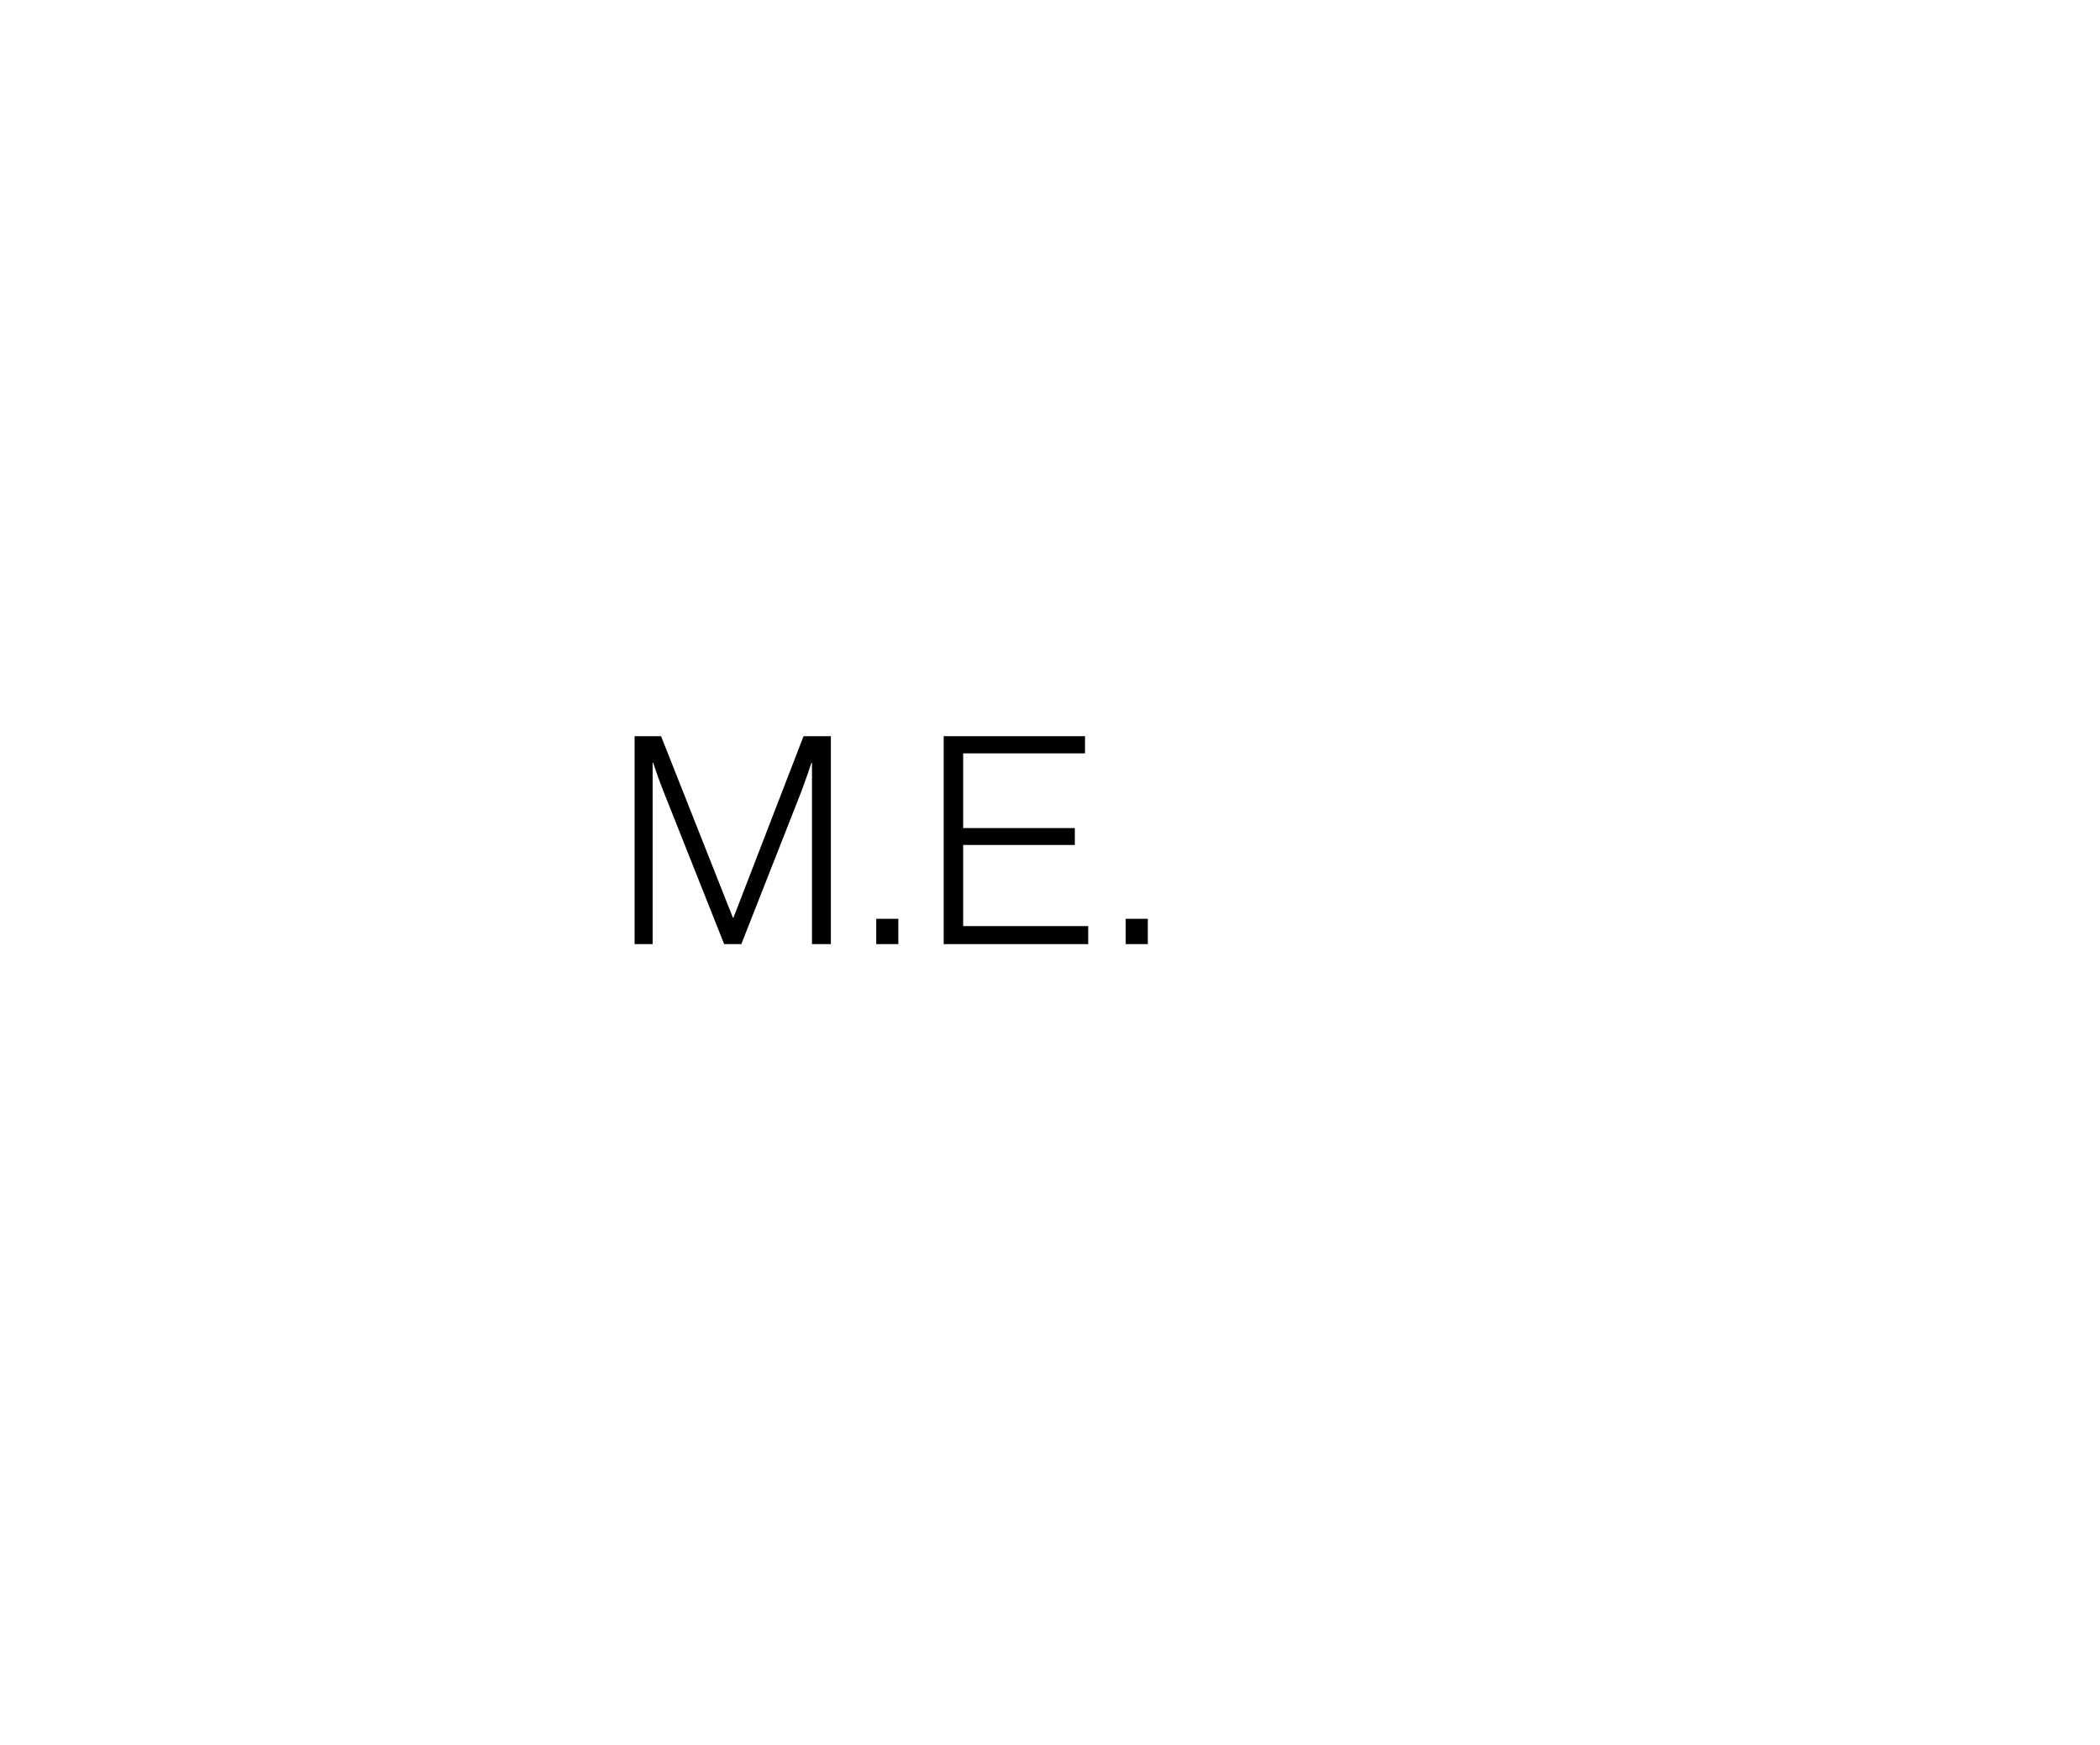
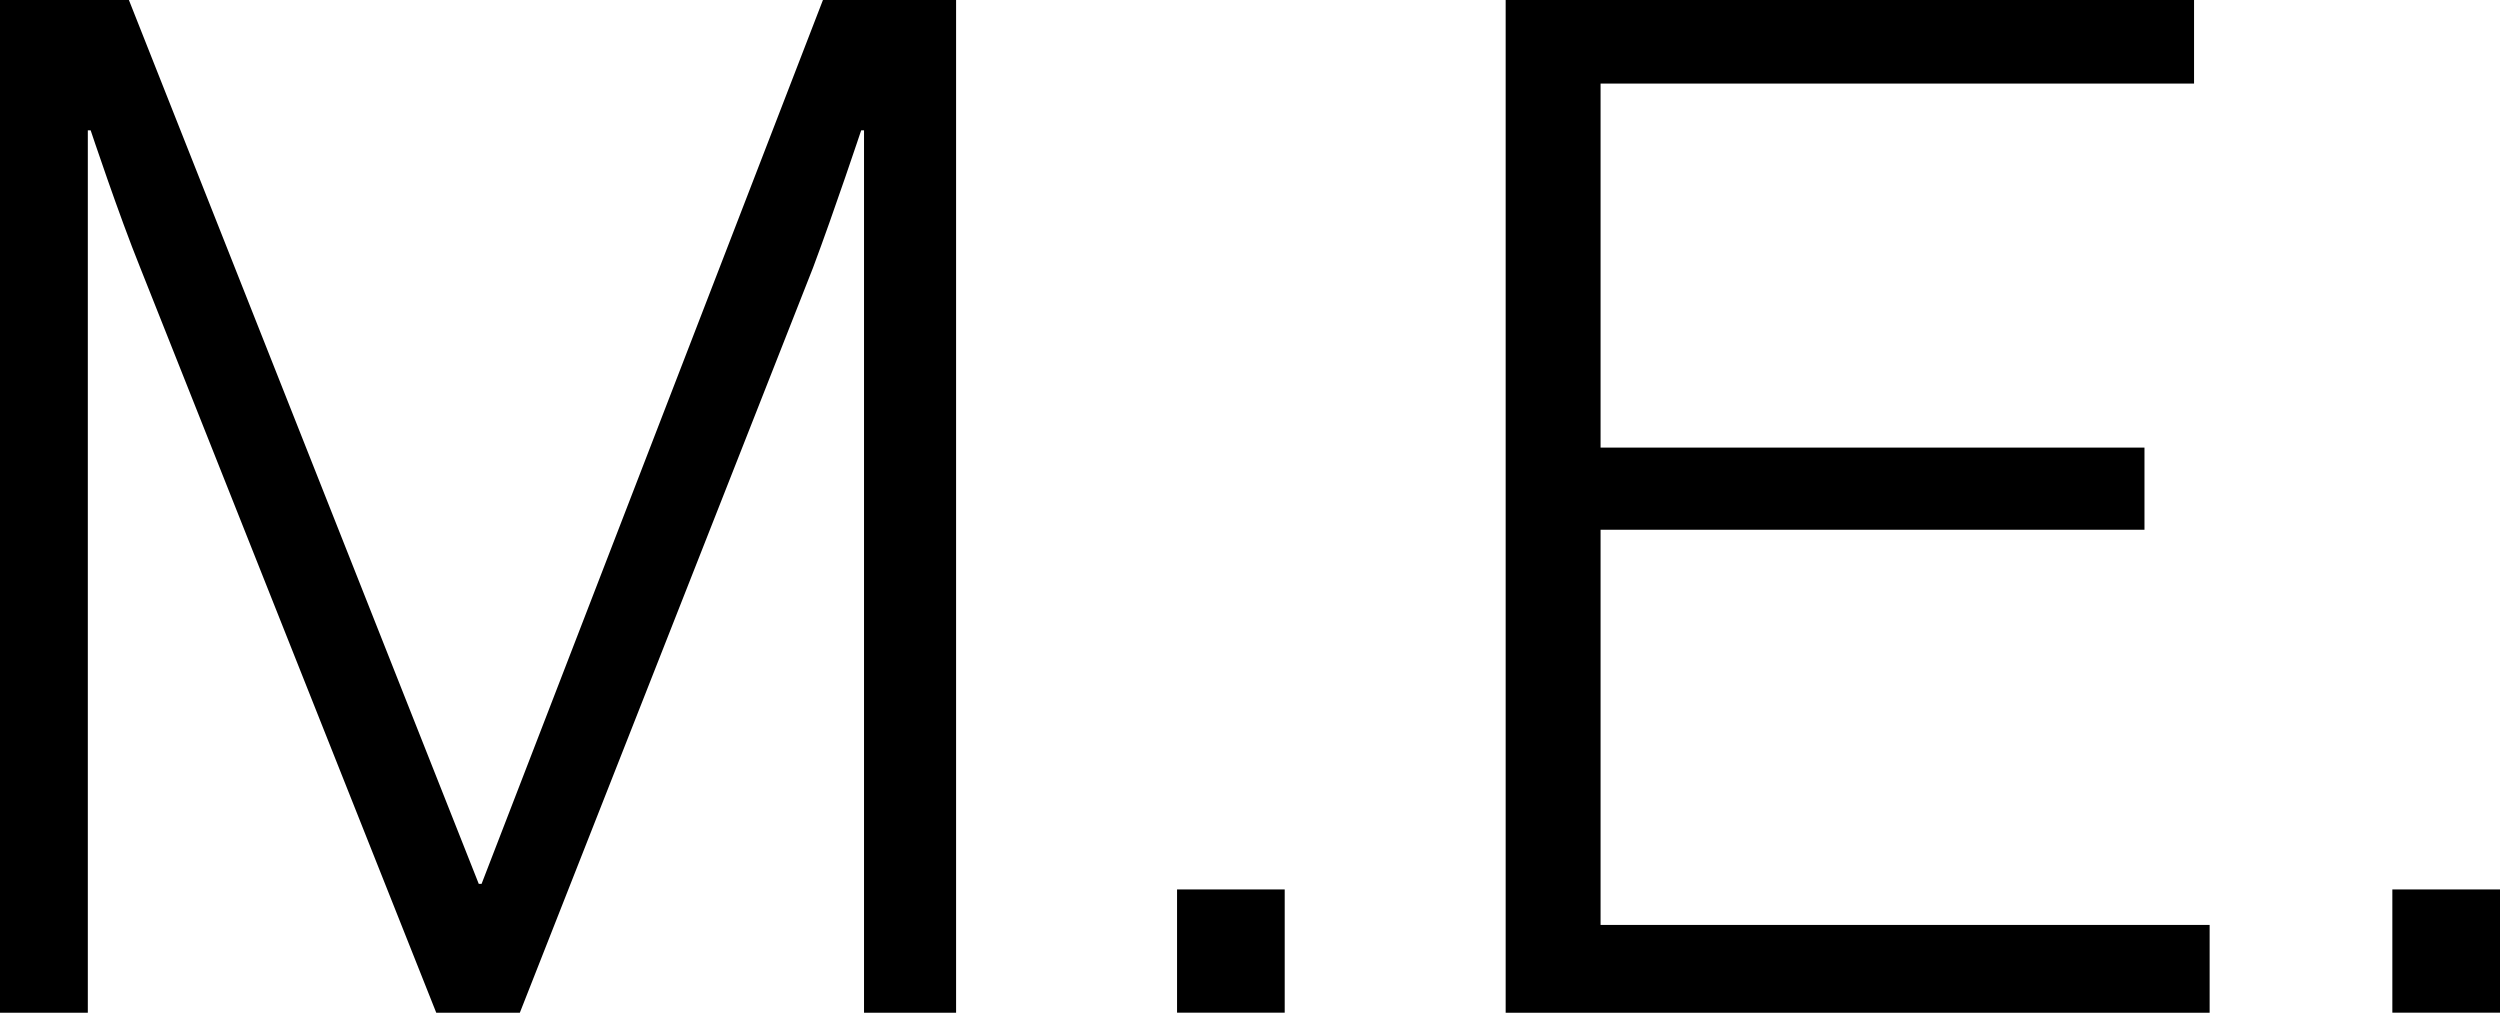
- <svg xmlns="http://www.w3.org/2000/svg" id="Layer_1" viewBox="100 0 1300 1080">
+ <svg xmlns="http://www.w3.org/2000/svg" id="Layer_1" viewBox="492.85 455.65 317.7 128.7">
  <defs>
    <style>
      .cls-1 {
        stroke-width: 0px;
      }
    </style>
  </defs>
-   <path class="cls-1" d="M492.85,455.65h16.38l44.46,112.32h.36l43.38-112.32h16.92v128.7h-11.7v-112.14h-.36s-3.42,10.26-6.12,17.46l-37.26,94.68h-10.62l-37.62-94.68c-2.7-6.66-6.3-17.46-6.3-17.46h-.36v112.14h-11.16v-128.7Z" />
+   <path class="cls-1" d="M492.85,455.65h16.38l44.46,112.32h.36l43.38-112.32h16.92v128.7h-11.7v-112.14h-.36s-3.42,10.26-6.12,17.46l-37.26,94.68h-10.62l-37.62-94.68c-2.7-6.66-6.3-17.46-6.3-17.46h-.36v112.14h-11.16v-128.7Z">
+   </path>
  <path class="cls-1" d="M642.43,568.68h13.68v15.66h-13.68v-15.66Z" />
-   <path class="cls-1" d="M684.19,455.65h87.48v10.62h-75.42v46.26h69.12v10.44h-69.12v50.22h77.4v11.16h-89.46v-128.7Z" />
+   <path class="cls-1" d="M684.19,455.65h87.48v10.62h-75.42v46.26h69.12v10.44h-69.12v50.22h77.4v11.16h-89.46v-128.7Z">
+   </path>
  <path class="cls-1" d="M796.87,568.68h13.68v15.66h-13.68v-15.66Z" />
</svg>
